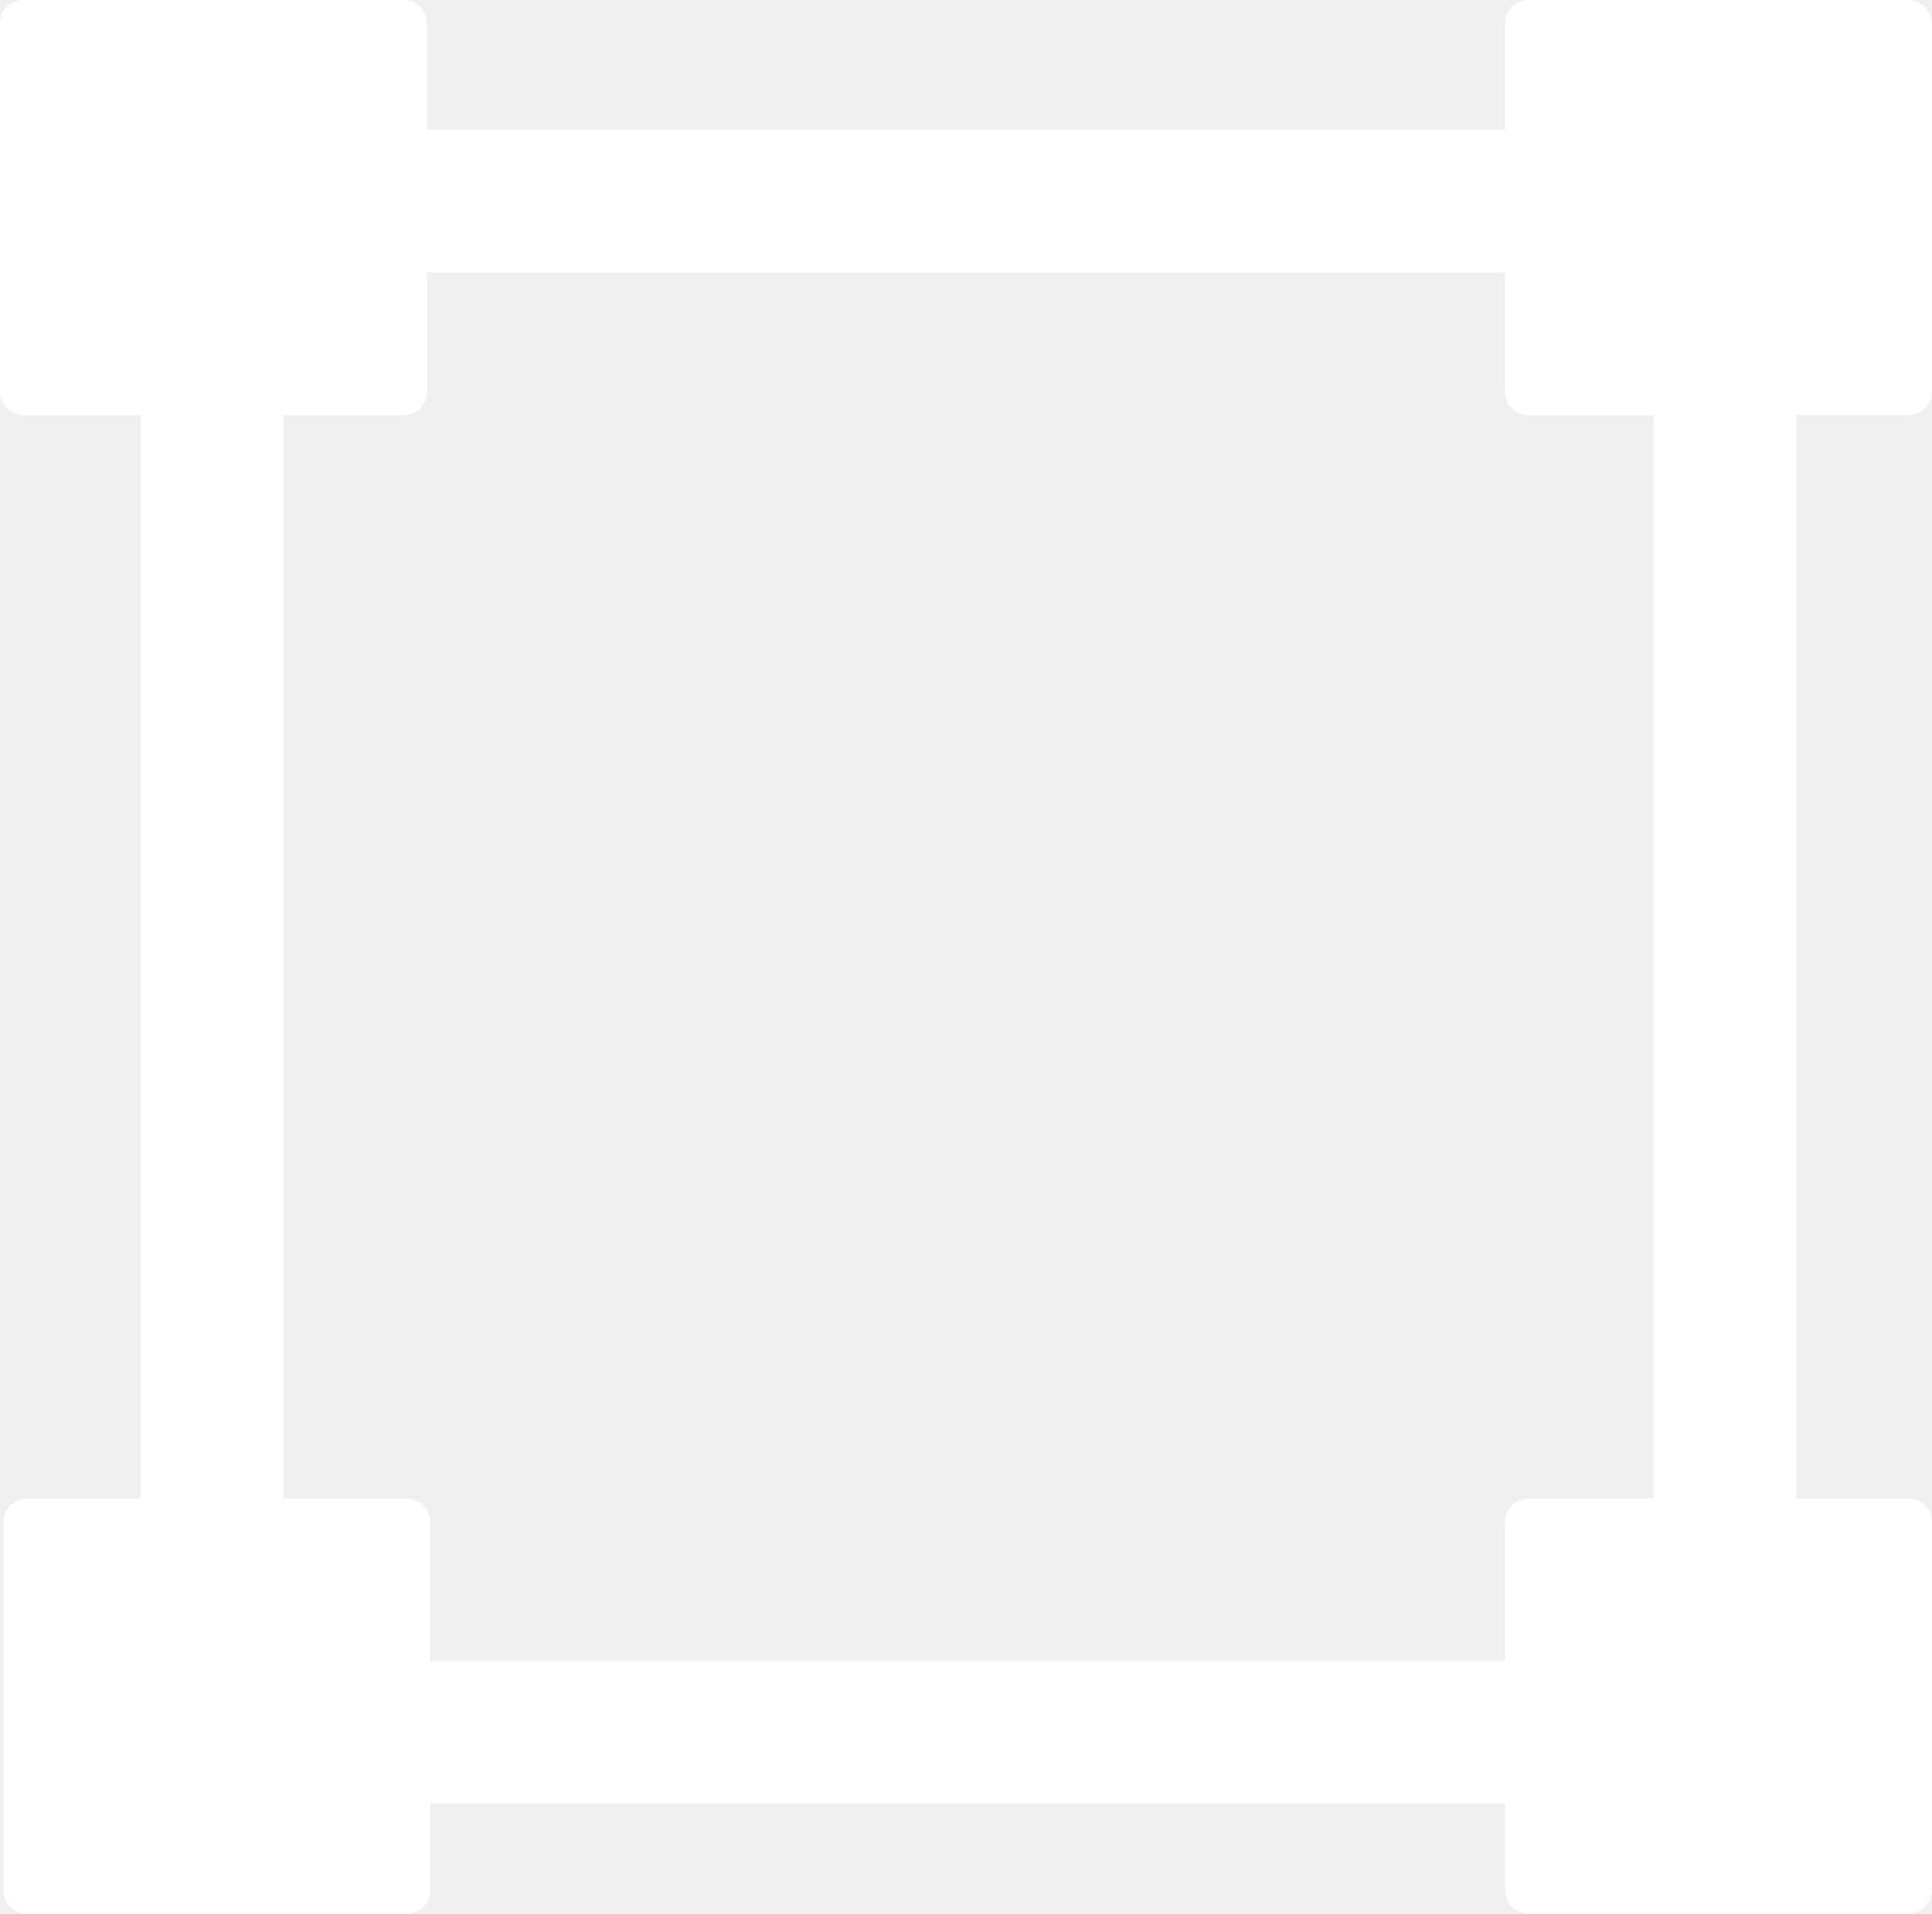
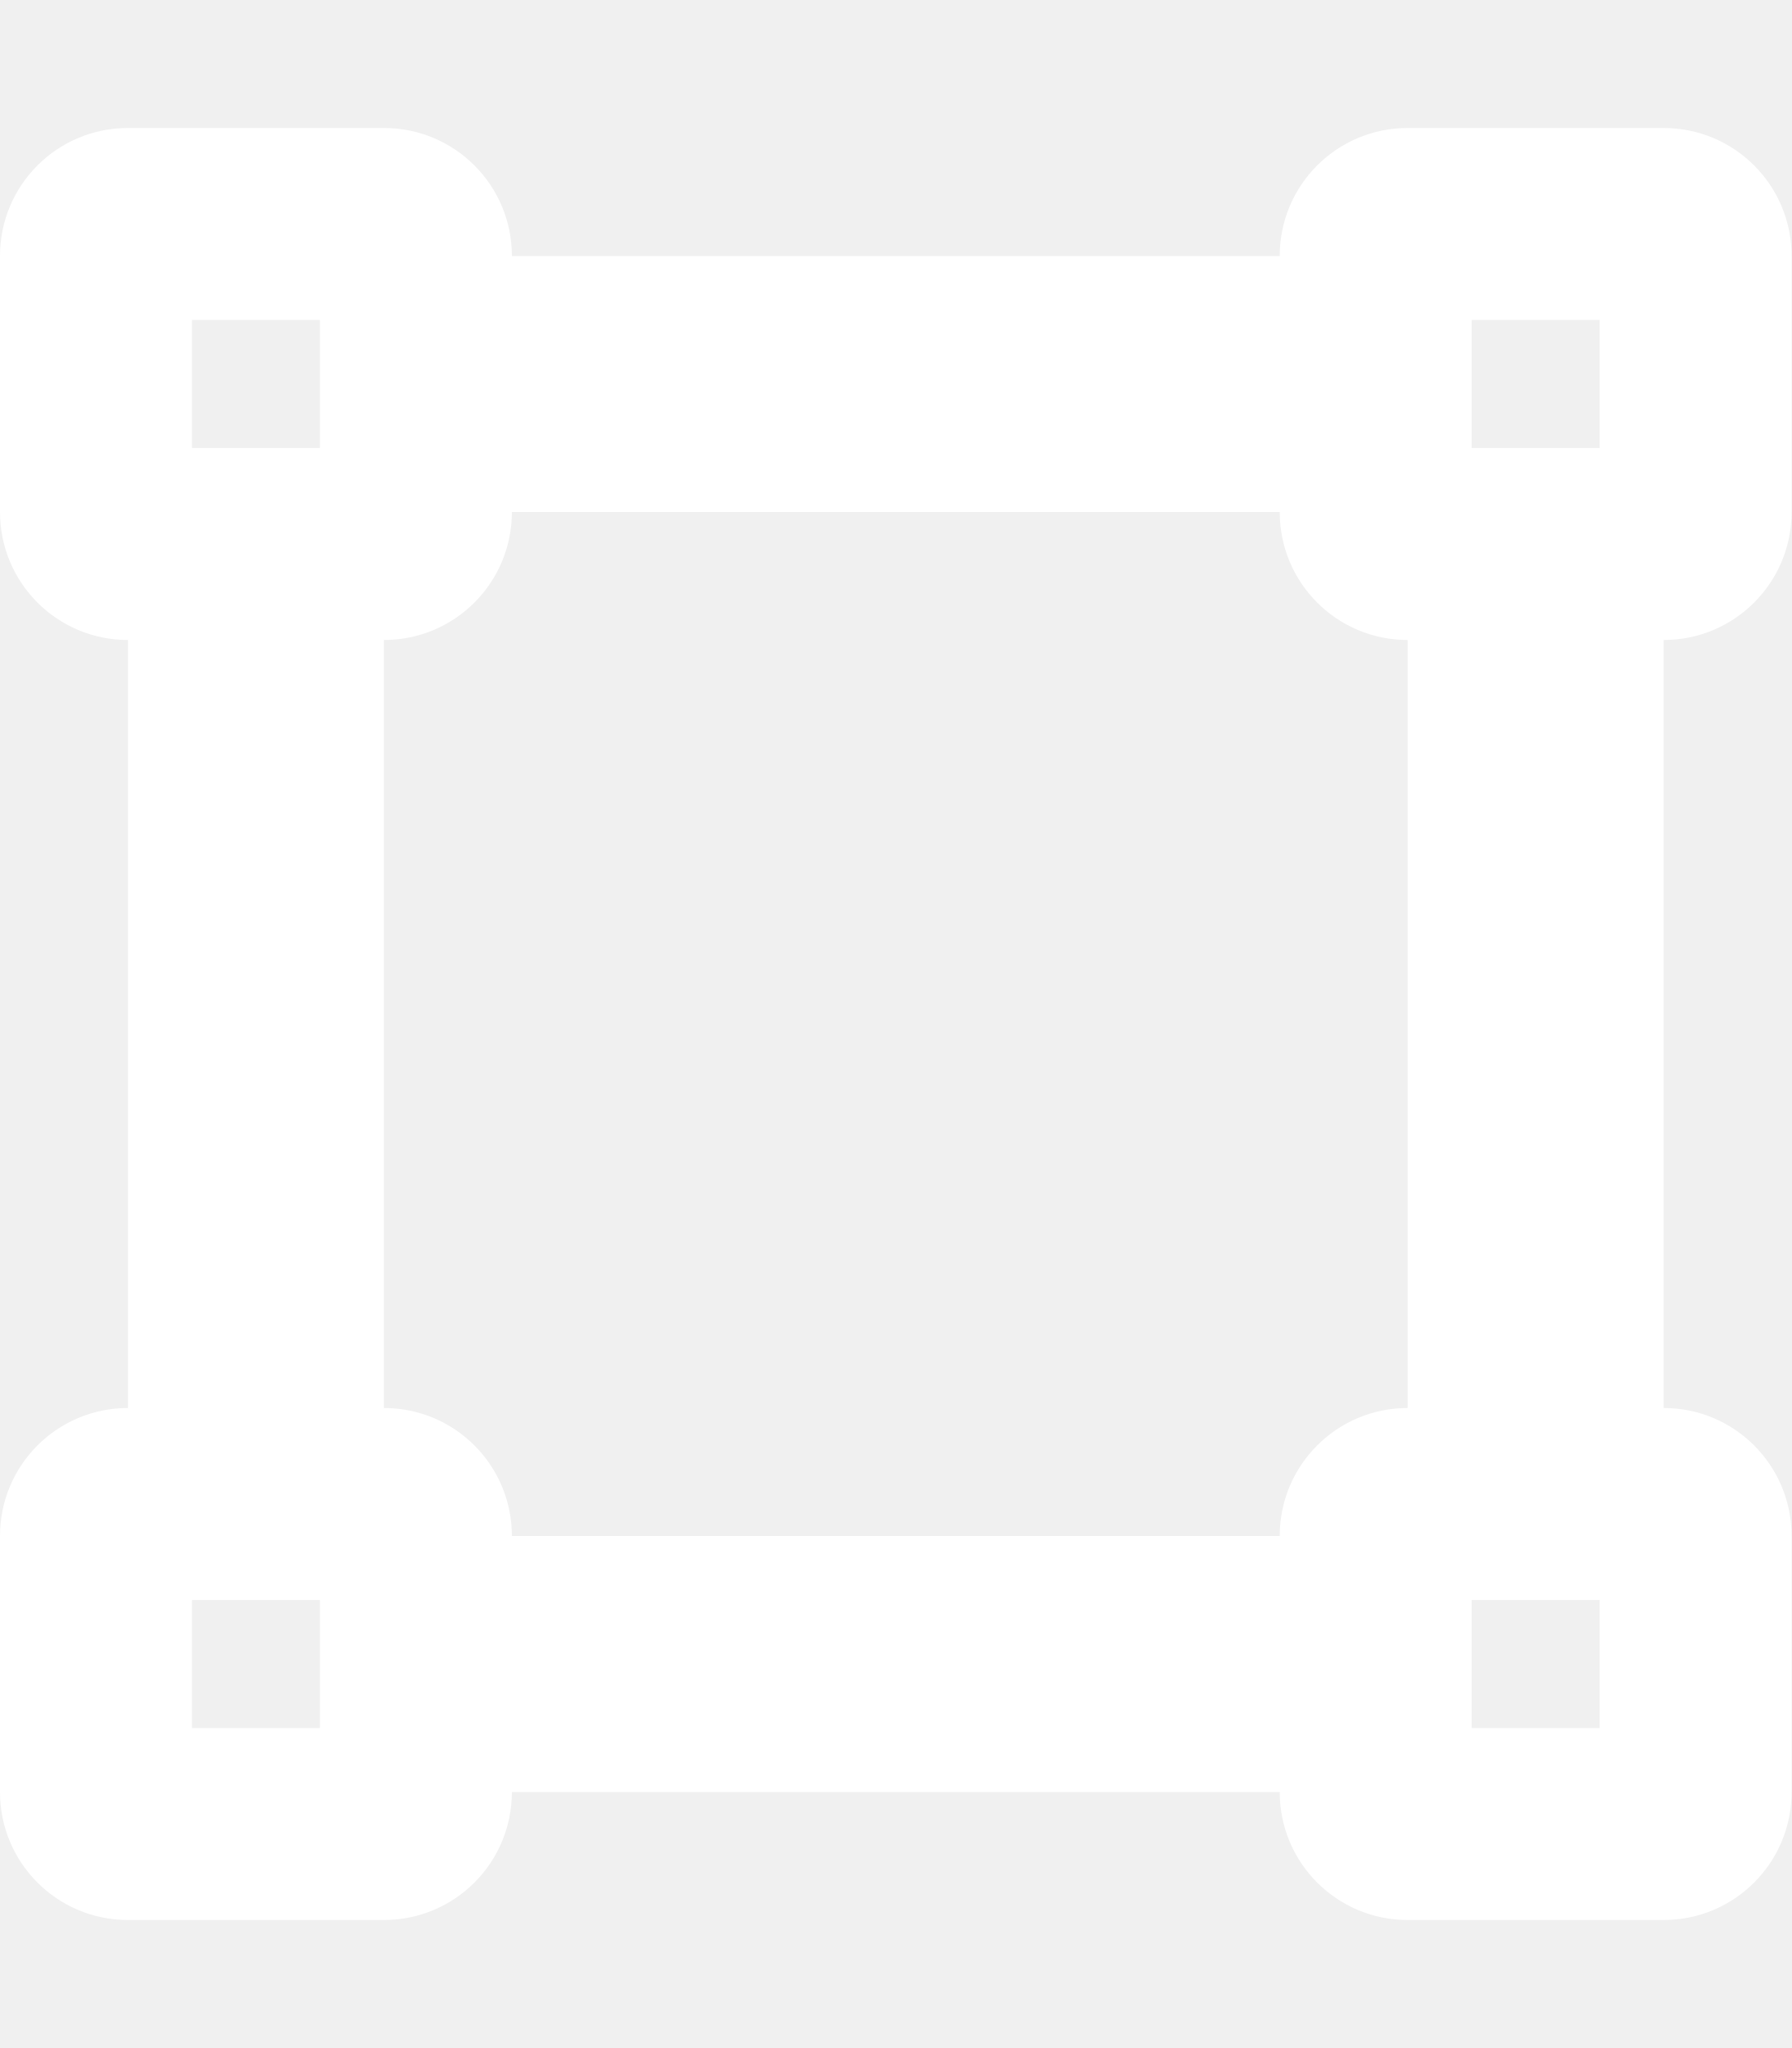
- <svg xmlns="http://www.w3.org/2000/svg" version="1.1" id="Layer_1" x="0px" y="0px" viewBox="0 0 122.88 121.73" style="enable-background:new 0 0 122.88 121.73" xml:space="preserve">
-   <style type="text/css">.st0{fill-rule:evenodd;clip-rule:evenodd;}</style>
-   <g>
-     <path fill="#fff" class="st0" d="M1.7,95.33h7.26V26.41H1.49C0.67,26.41,0,25.74,0,24.92V1.49C0,0.67,0.67,0,1.49,0h24.17 c0.82,0,1.49,0.67,1.49,1.49v6.77h68.57V1.49c0-0.82,0.67-1.49,1.49-1.49h24.17c0.82,0,1.49,0.67,1.49,1.49v23.42 c0,0.82-0.67,1.49-1.49,1.49h-7.13v68.92h7.13c0.82,0,1.49,0.67,1.49,1.49v23.42c0,0.82-0.67,1.49-1.49,1.49H97.22 c-0.82,0-1.49-0.67-1.49-1.49v-5.52H27.37v5.52c0,0.82-0.67,1.49-1.49,1.49H1.7c-0.82,0-1.49-0.67-1.49-1.49V96.82 C0.21,96,0.88,95.33,1.7,95.33L1.7,95.33z M18.03,95.33h7.84c0.82,0,1.49,0.67,1.49,1.49v8.84h68.36v-8.84 c0-0.82,0.67-1.49,1.49-1.49h7.97V26.41h-7.97c-0.82,0-1.49-0.67-1.49-1.49v-7.59H27.16v7.59c0,0.82-0.67,1.49-1.49,1.49h-7.63 V95.33L18.03,95.33z" />
-   </g>
+ <svg xmlns="http://www.w3.org/2000/svg" viewBox="0 0 448 512">
+   <path fill="white" d="M368 80l32 0 0 32-32 0 0-32zM352 32c-17.7 0-32 14.3-32 32L128 64c0-17.7-14.3-32-32-32L32 32C14.3 32 0 46.3 0 64l0 64c0 17.7 14.3 32 32 32l0 192c-17.7 0-32 14.3-32 32l0 64c0 17.7 14.3 32 32 32l64 0c17.7 0 32-14.3 32-32l192 0c0 17.7 14.3 32 32 32l64 0c17.7 0 32-14.3 32-32l0-64c0-17.7-14.3-32-32-32l0-192c17.7 0 32-14.3 32-32l0-64c0-17.7-14.3-32-32-32l-64 0zM96 160c17.7 0 32-14.3 32-32l192 0c0 17.7 14.3 32 32 32l0 192c-17.7 0-32 14.3-32 32l-192 0c0-17.7-14.3-32-32-32l0-192zM48 400l32 0 0 32-32 0 0-32zm320 32l0-32 32 0 0 32-32 0zM48 112l0-32 32 0 0 32-32 0z" />
</svg>
